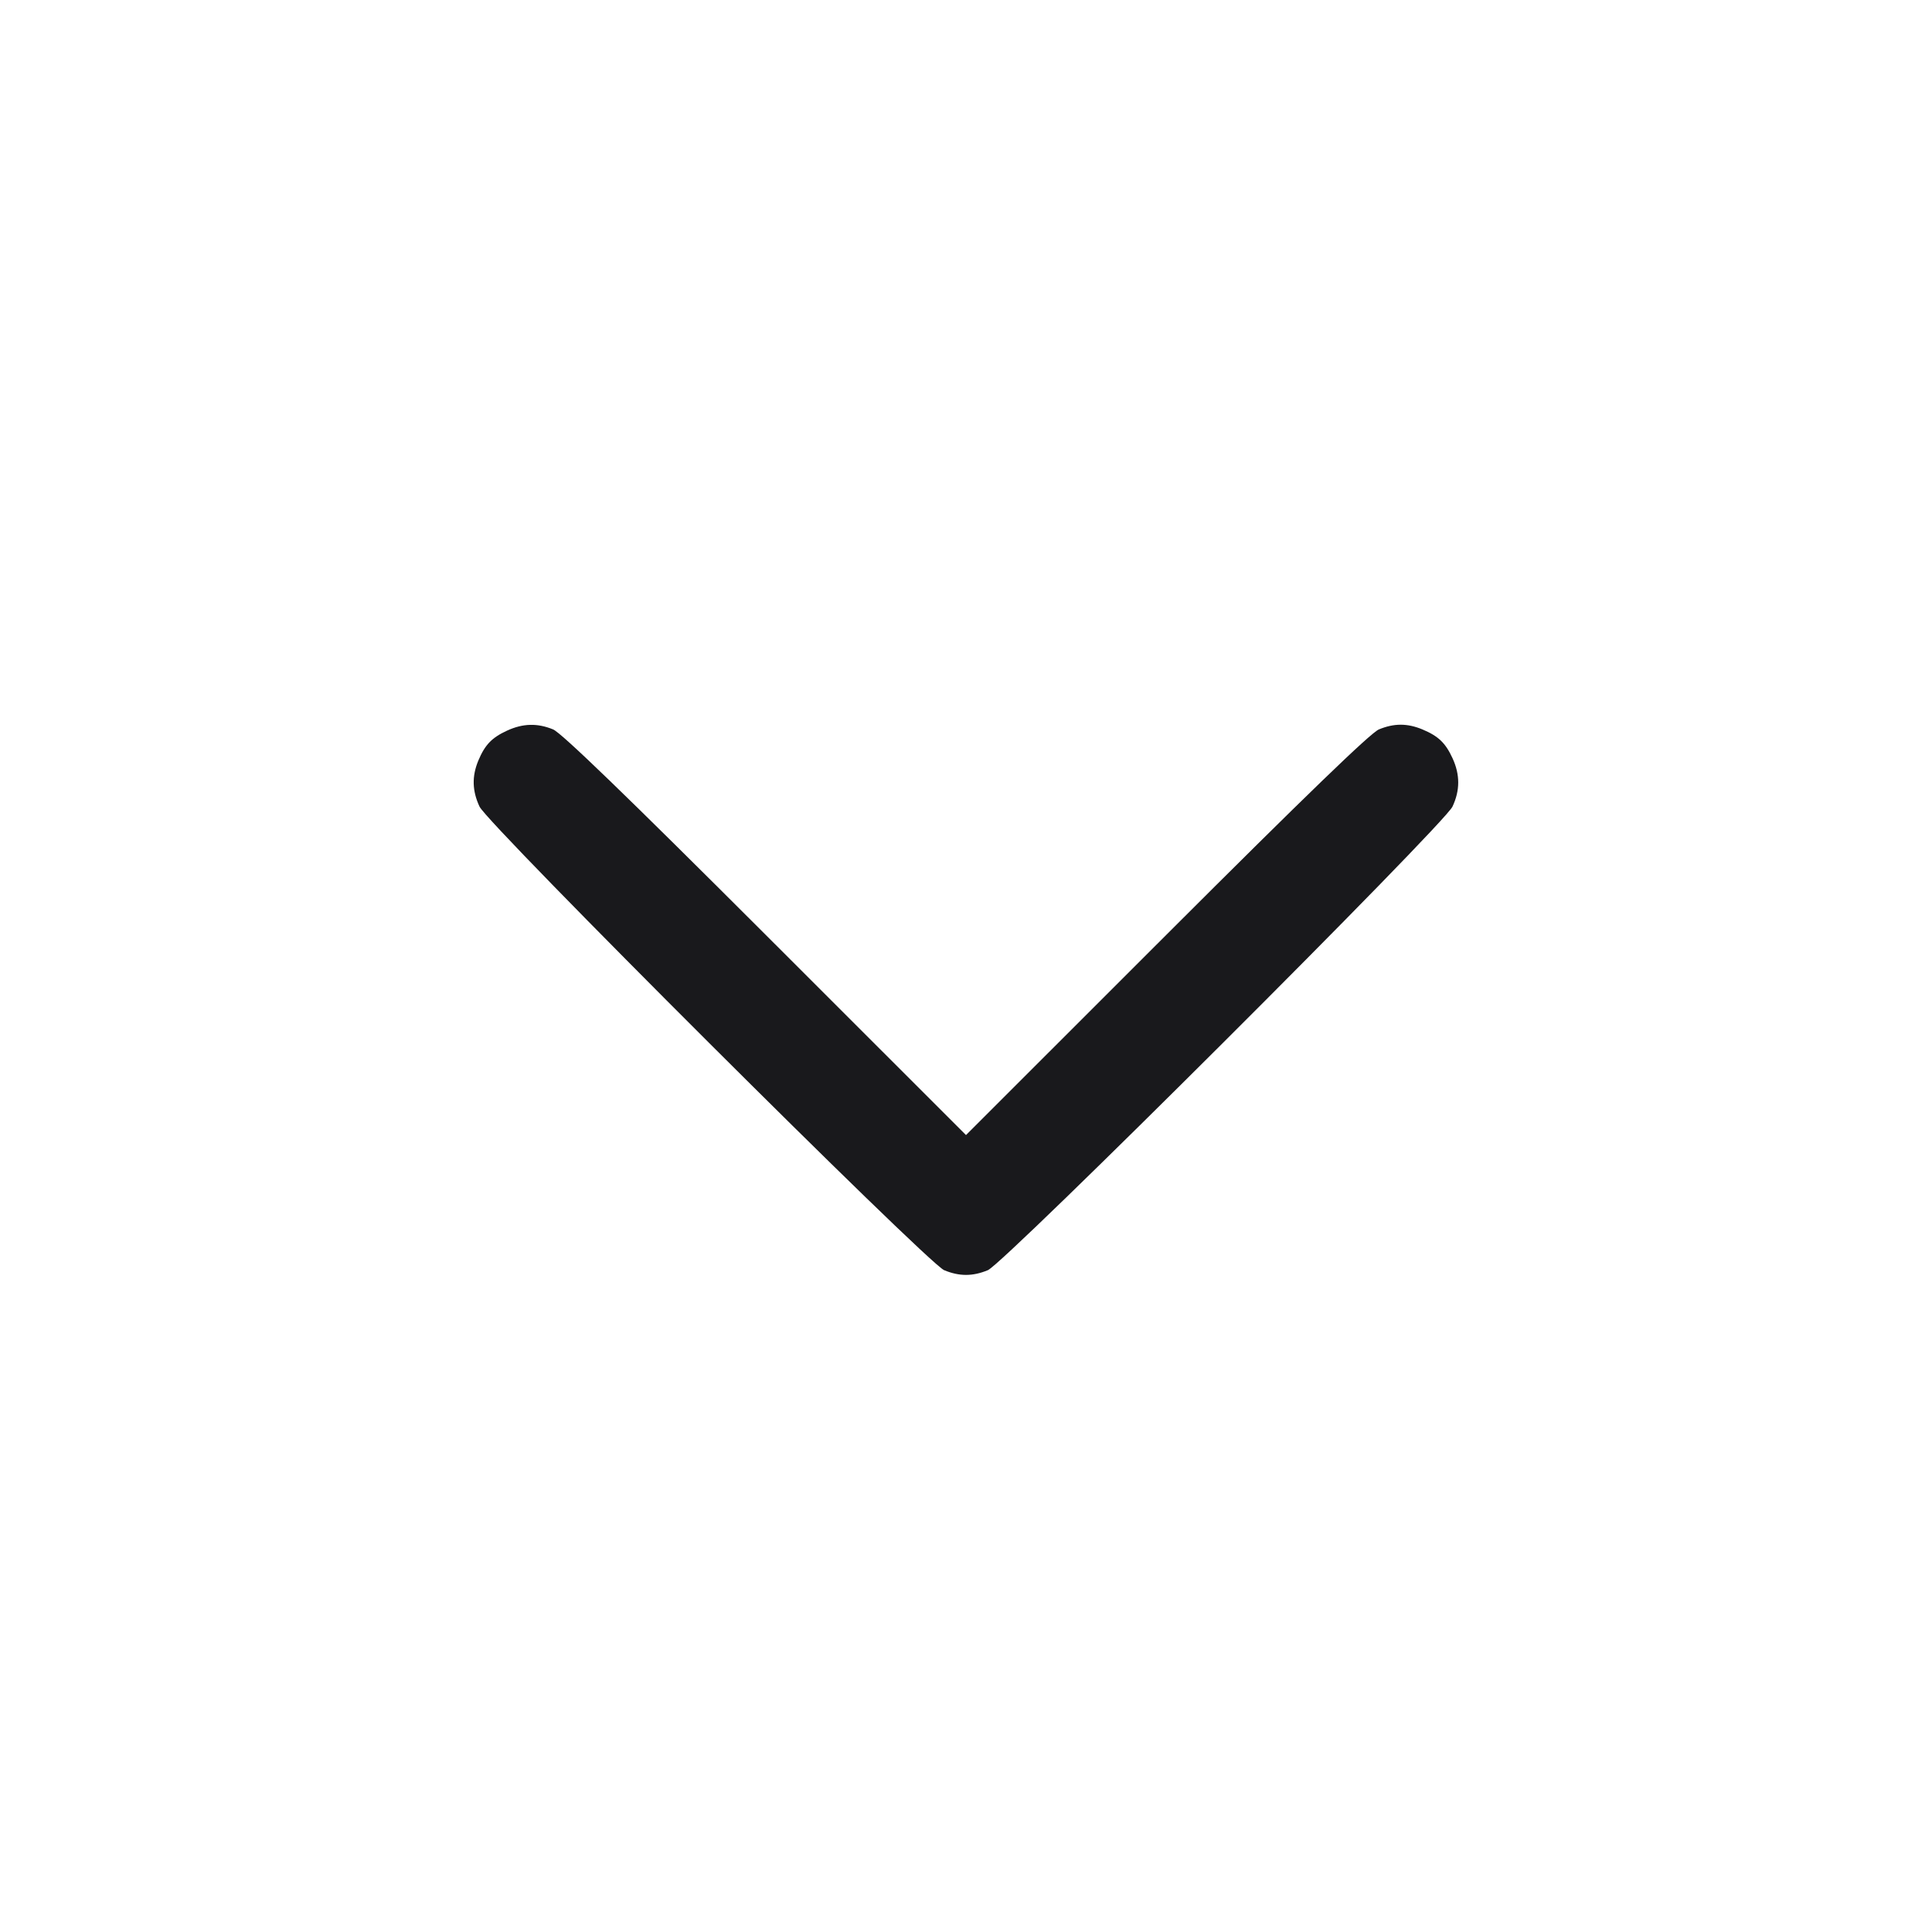
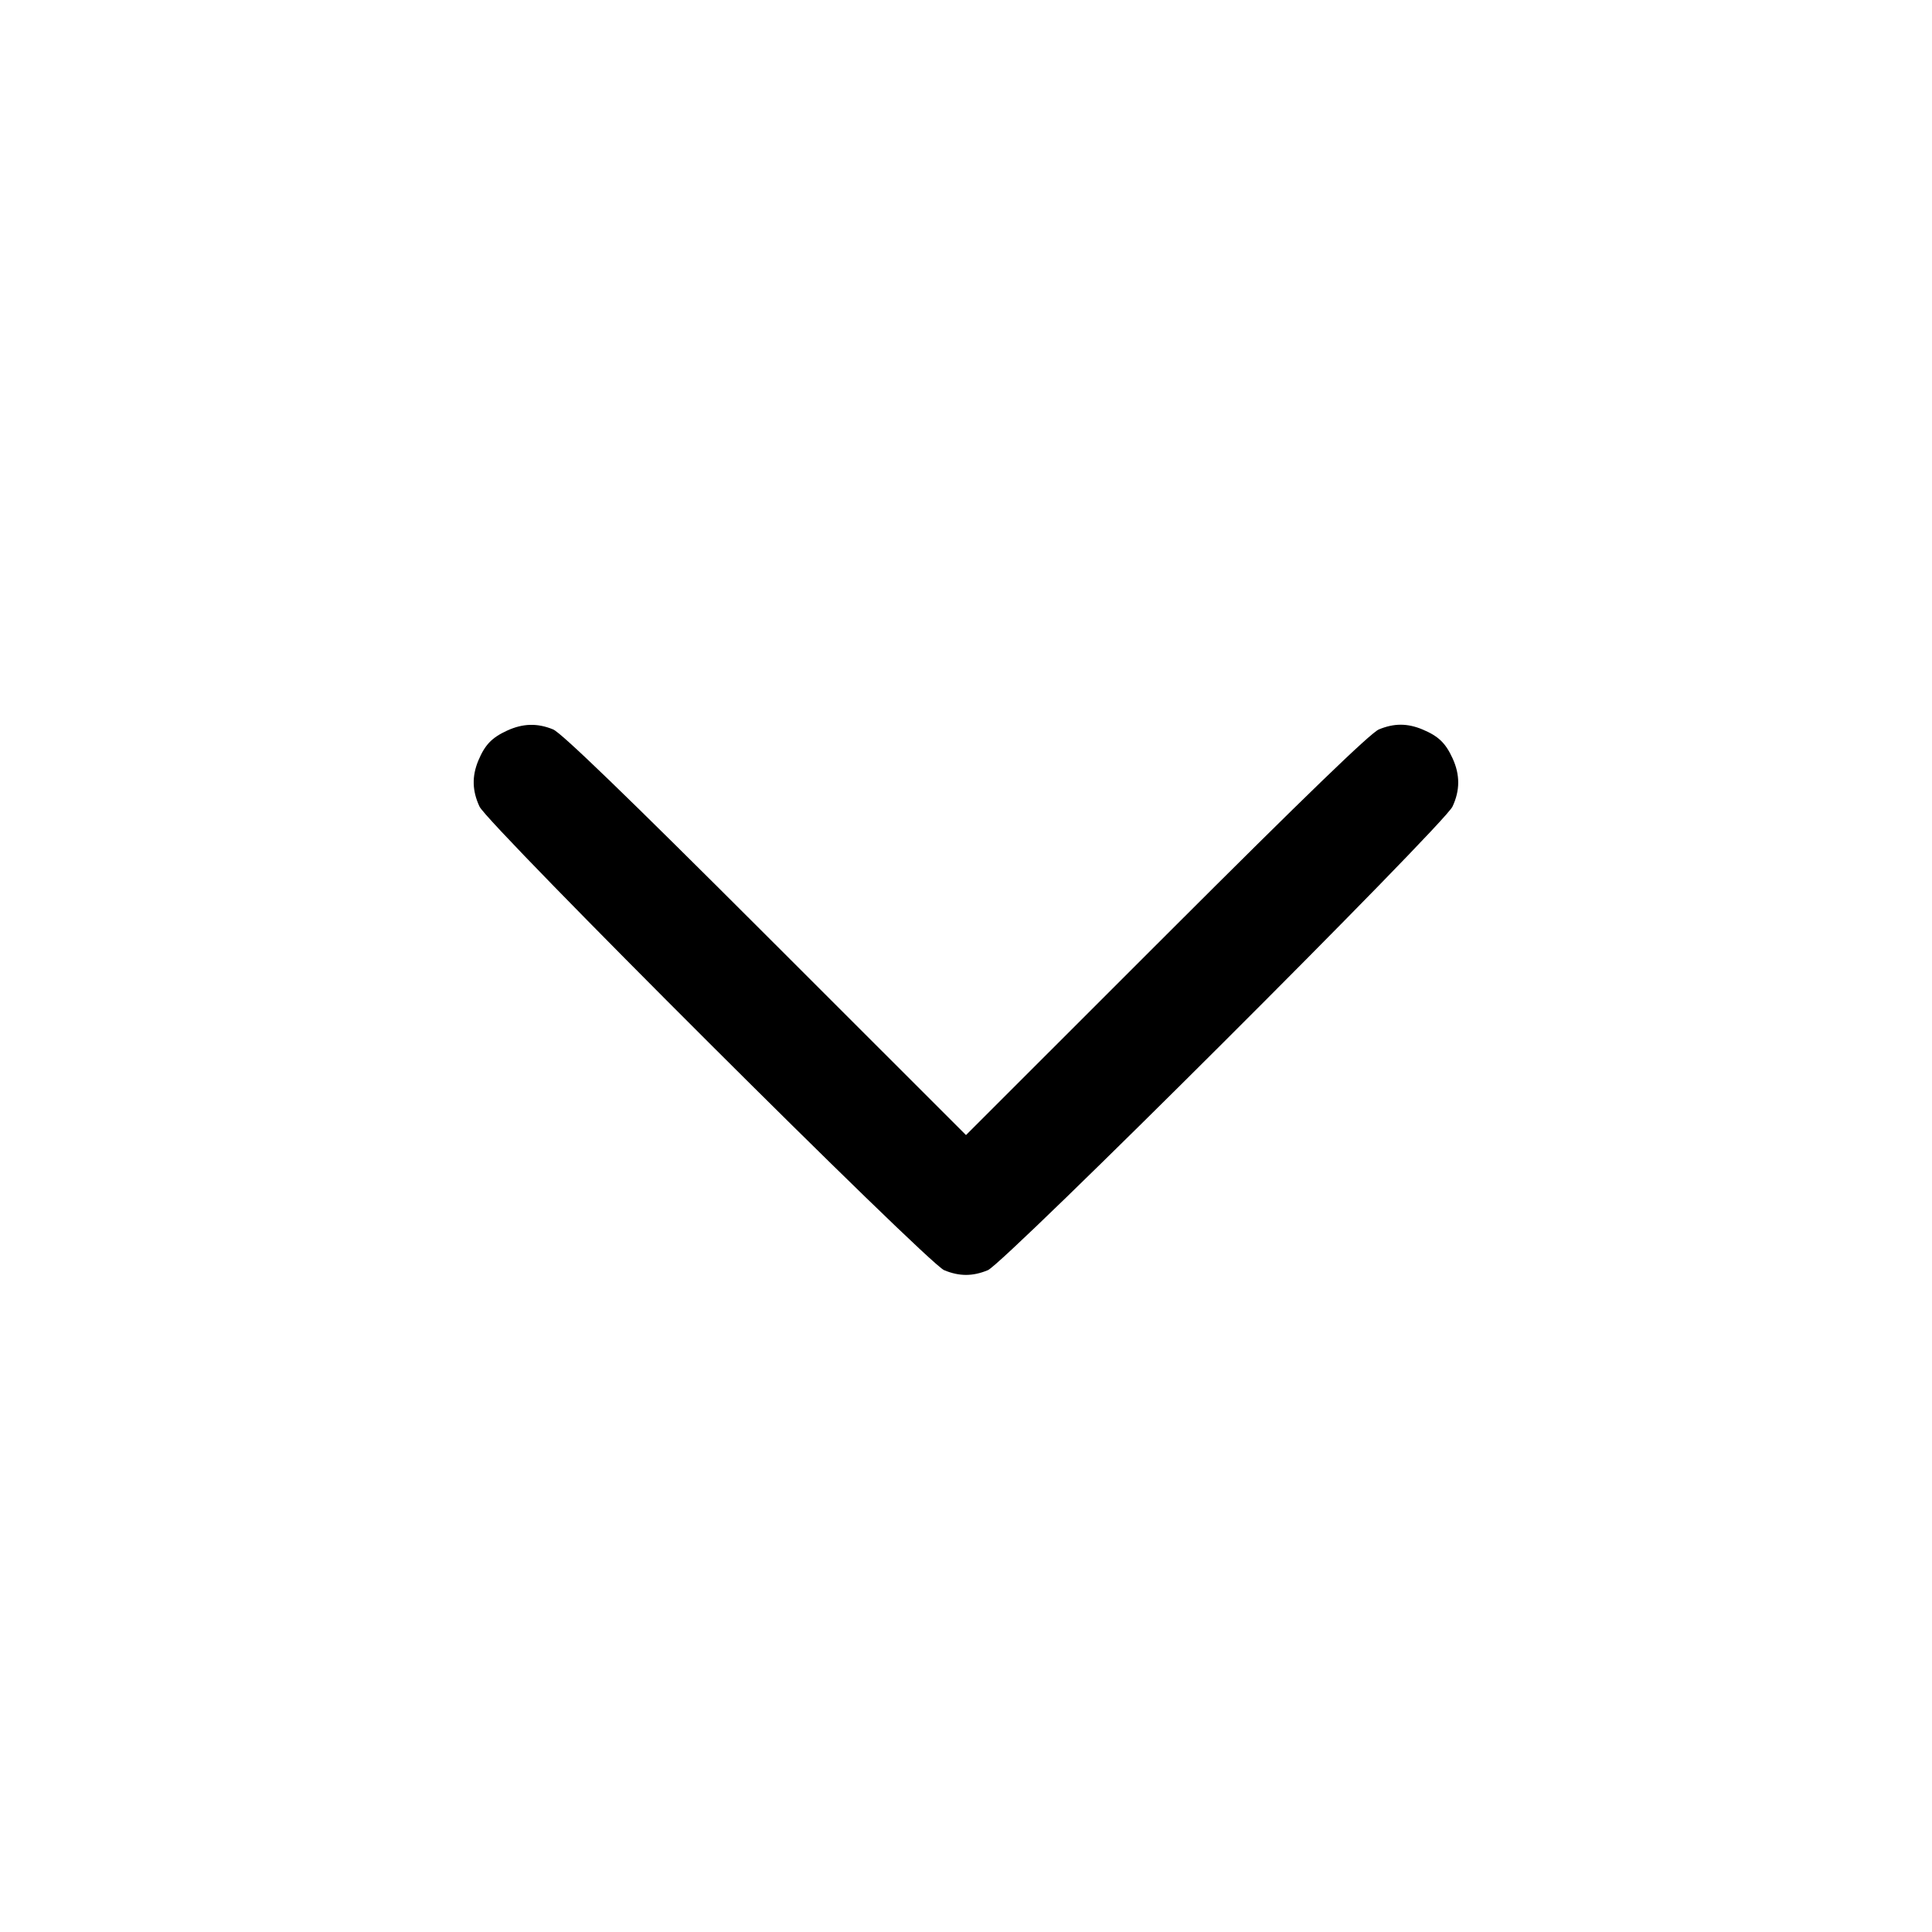
<svg xmlns="http://www.w3.org/2000/svg" width="20" height="20" viewBox="0 0 20 20" fill="none">
-   <path d="M5.250 7.563 C 5.091 7.636,5.020 7.710,4.951 7.875 C 4.884 8.037,4.888 8.187,4.964 8.350 C 5.053 8.539,9.602 13.078,9.774 13.149 C 9.931 13.214,10.069 13.214,10.226 13.149 C 10.398 13.078,14.947 8.539,15.036 8.350 C 15.115 8.182,15.115 8.020,15.037 7.850 C 14.964 7.691,14.890 7.620,14.725 7.551 C 14.569 7.486,14.431 7.486,14.274 7.551 C 14.188 7.587,13.520 8.232,12.075 9.676 L 10.000 11.750 7.925 9.676 C 6.480 8.232,5.812 7.587,5.726 7.551 C 5.563 7.484,5.414 7.488,5.250 7.563 " fill="#19191C" stroke="none" fill-rule="evenodd" />
+   <path d="M5.250 7.563 C 5.091 7.636,5.020 7.710,4.951 7.875 C 4.884 8.037,4.888 8.187,4.964 8.350 C 5.053 8.539,9.602 13.078,9.774 13.149 C 9.931 13.214,10.069 13.214,10.226 13.149 C 10.398 13.078,14.947 8.539,15.036 8.350 C 15.115 8.182,15.115 8.020,15.037 7.850 C 14.964 7.691,14.890 7.620,14.725 7.551 C 14.569 7.486,14.431 7.486,14.274 7.551 C 14.188 7.587,13.520 8.232,12.075 9.676 L 10.000 11.750 7.925 9.676 C 6.480 8.232,5.812 7.587,5.726 7.551 C 5.563 7.484,5.414 7.488,5.250 7.563 " fill="currentColor" stroke="none" fill-rule="evenodd" />
</svg>
